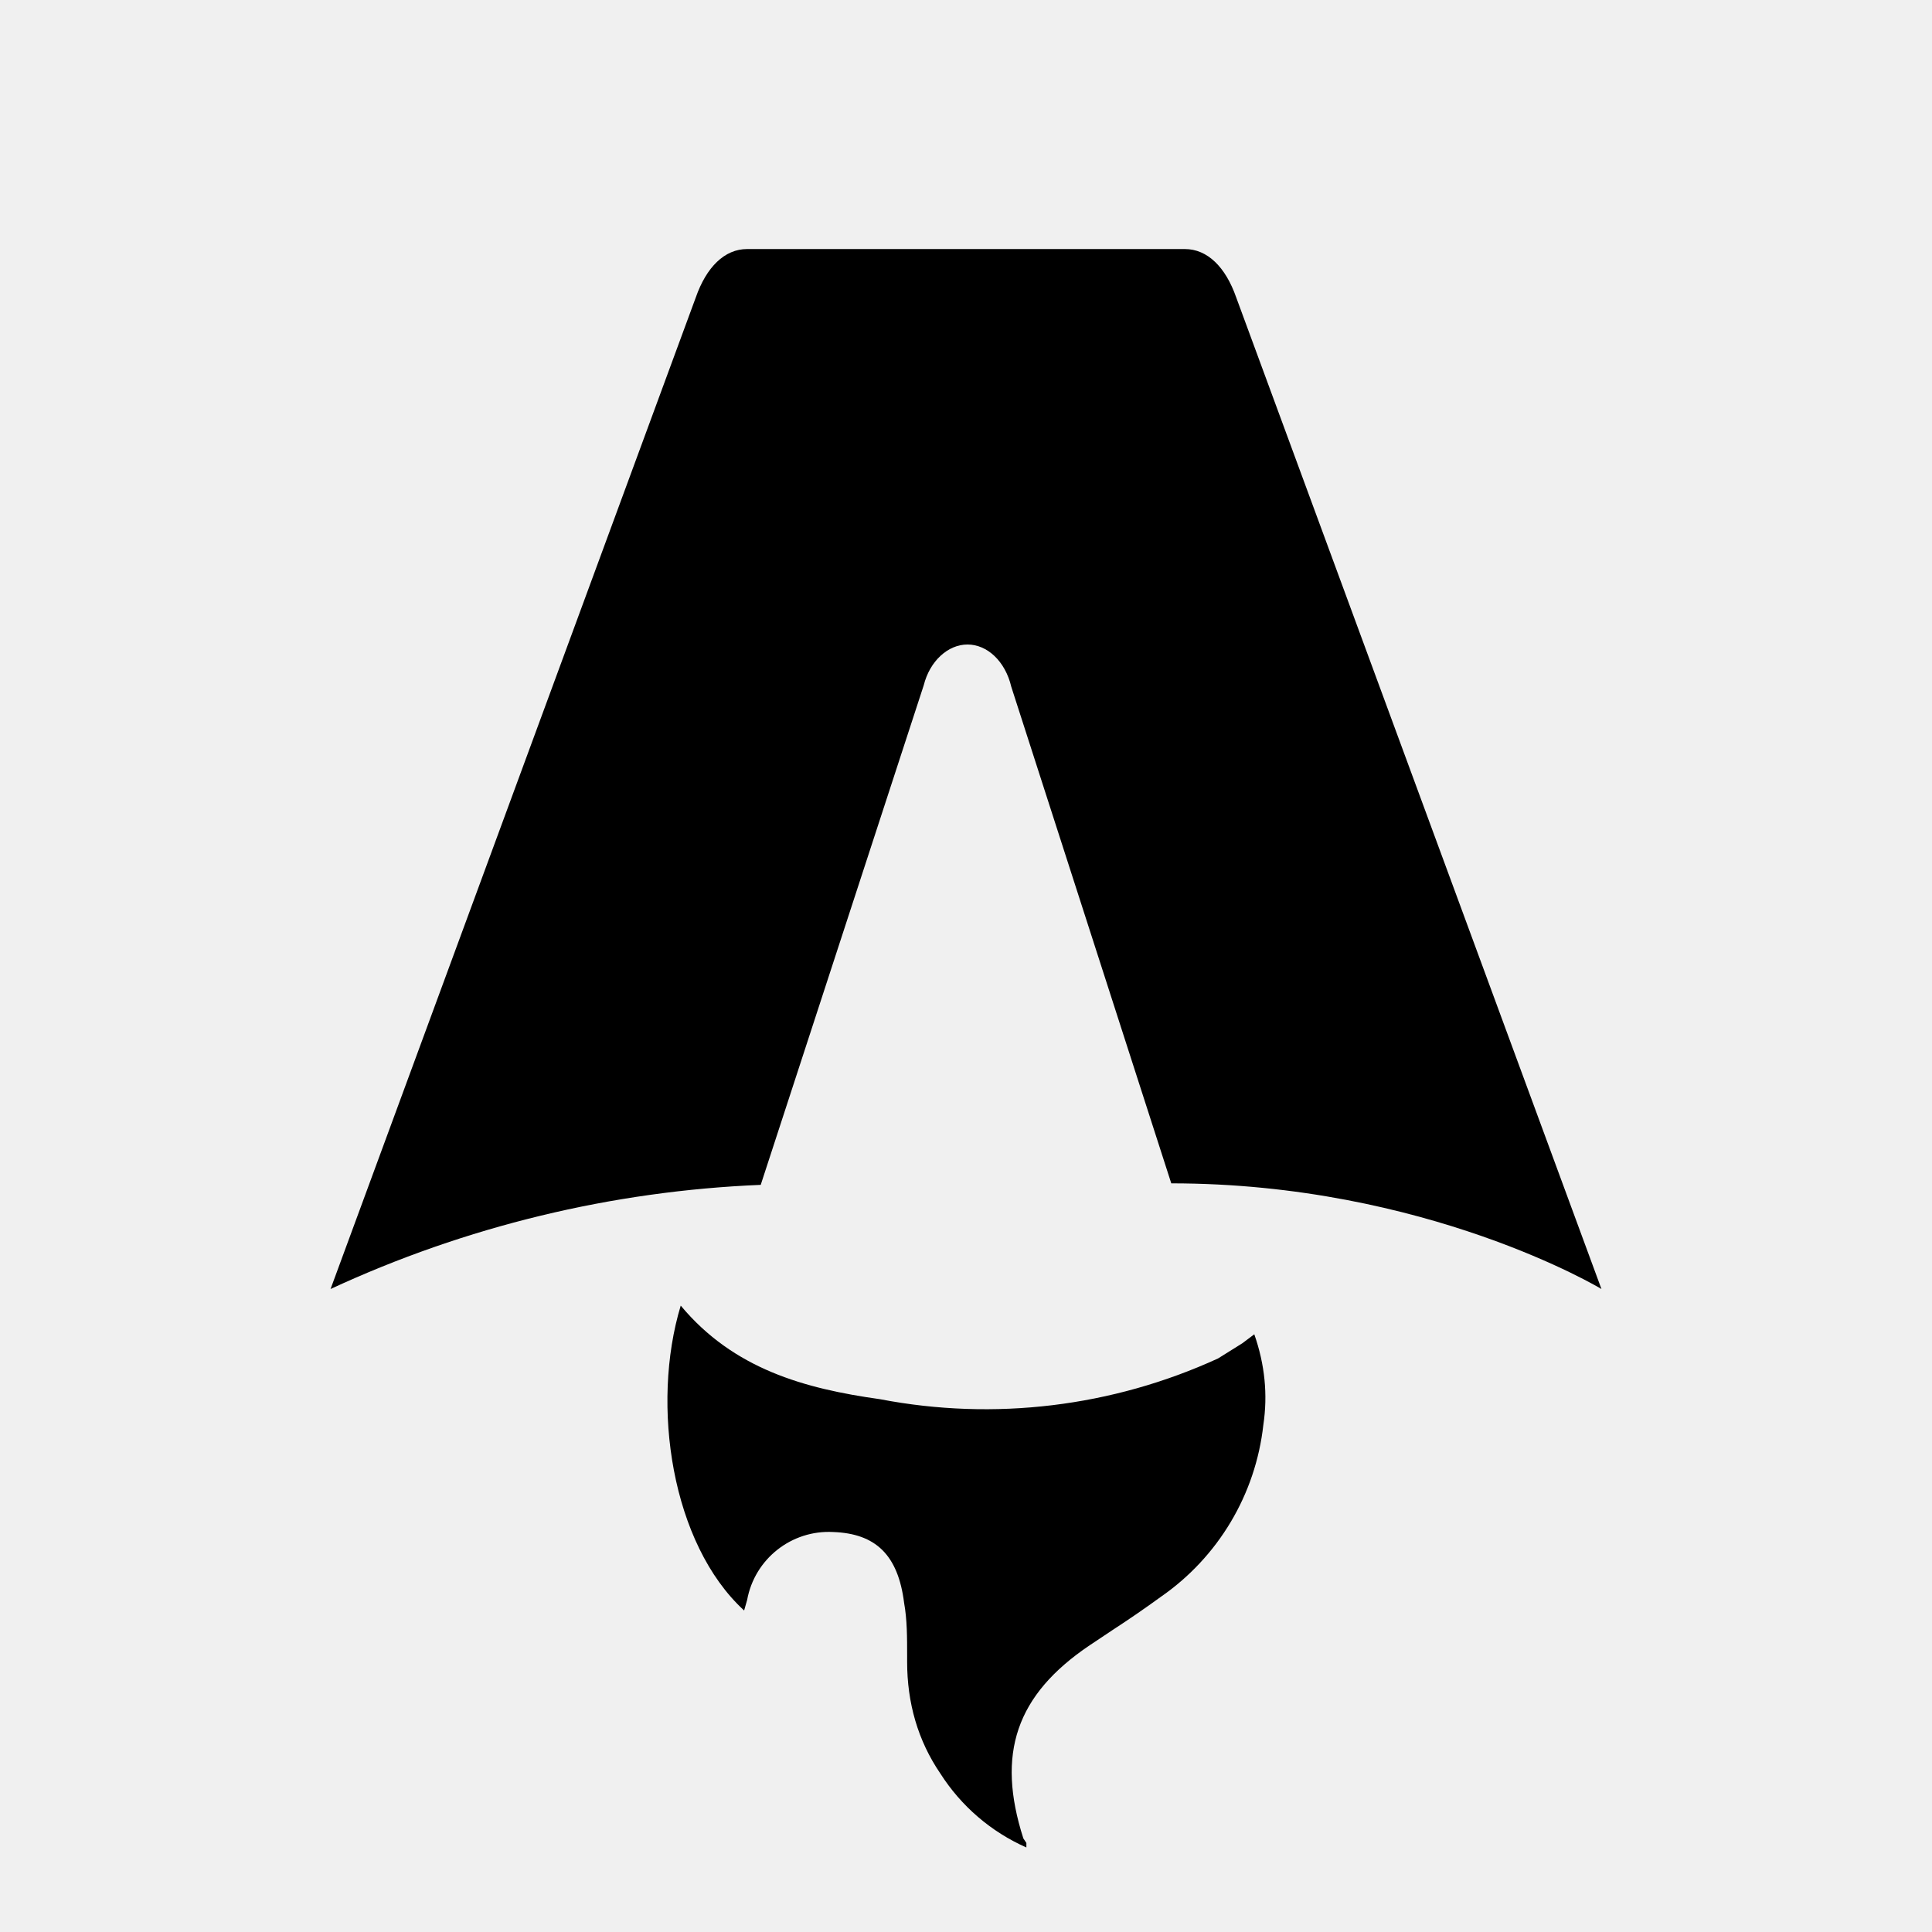
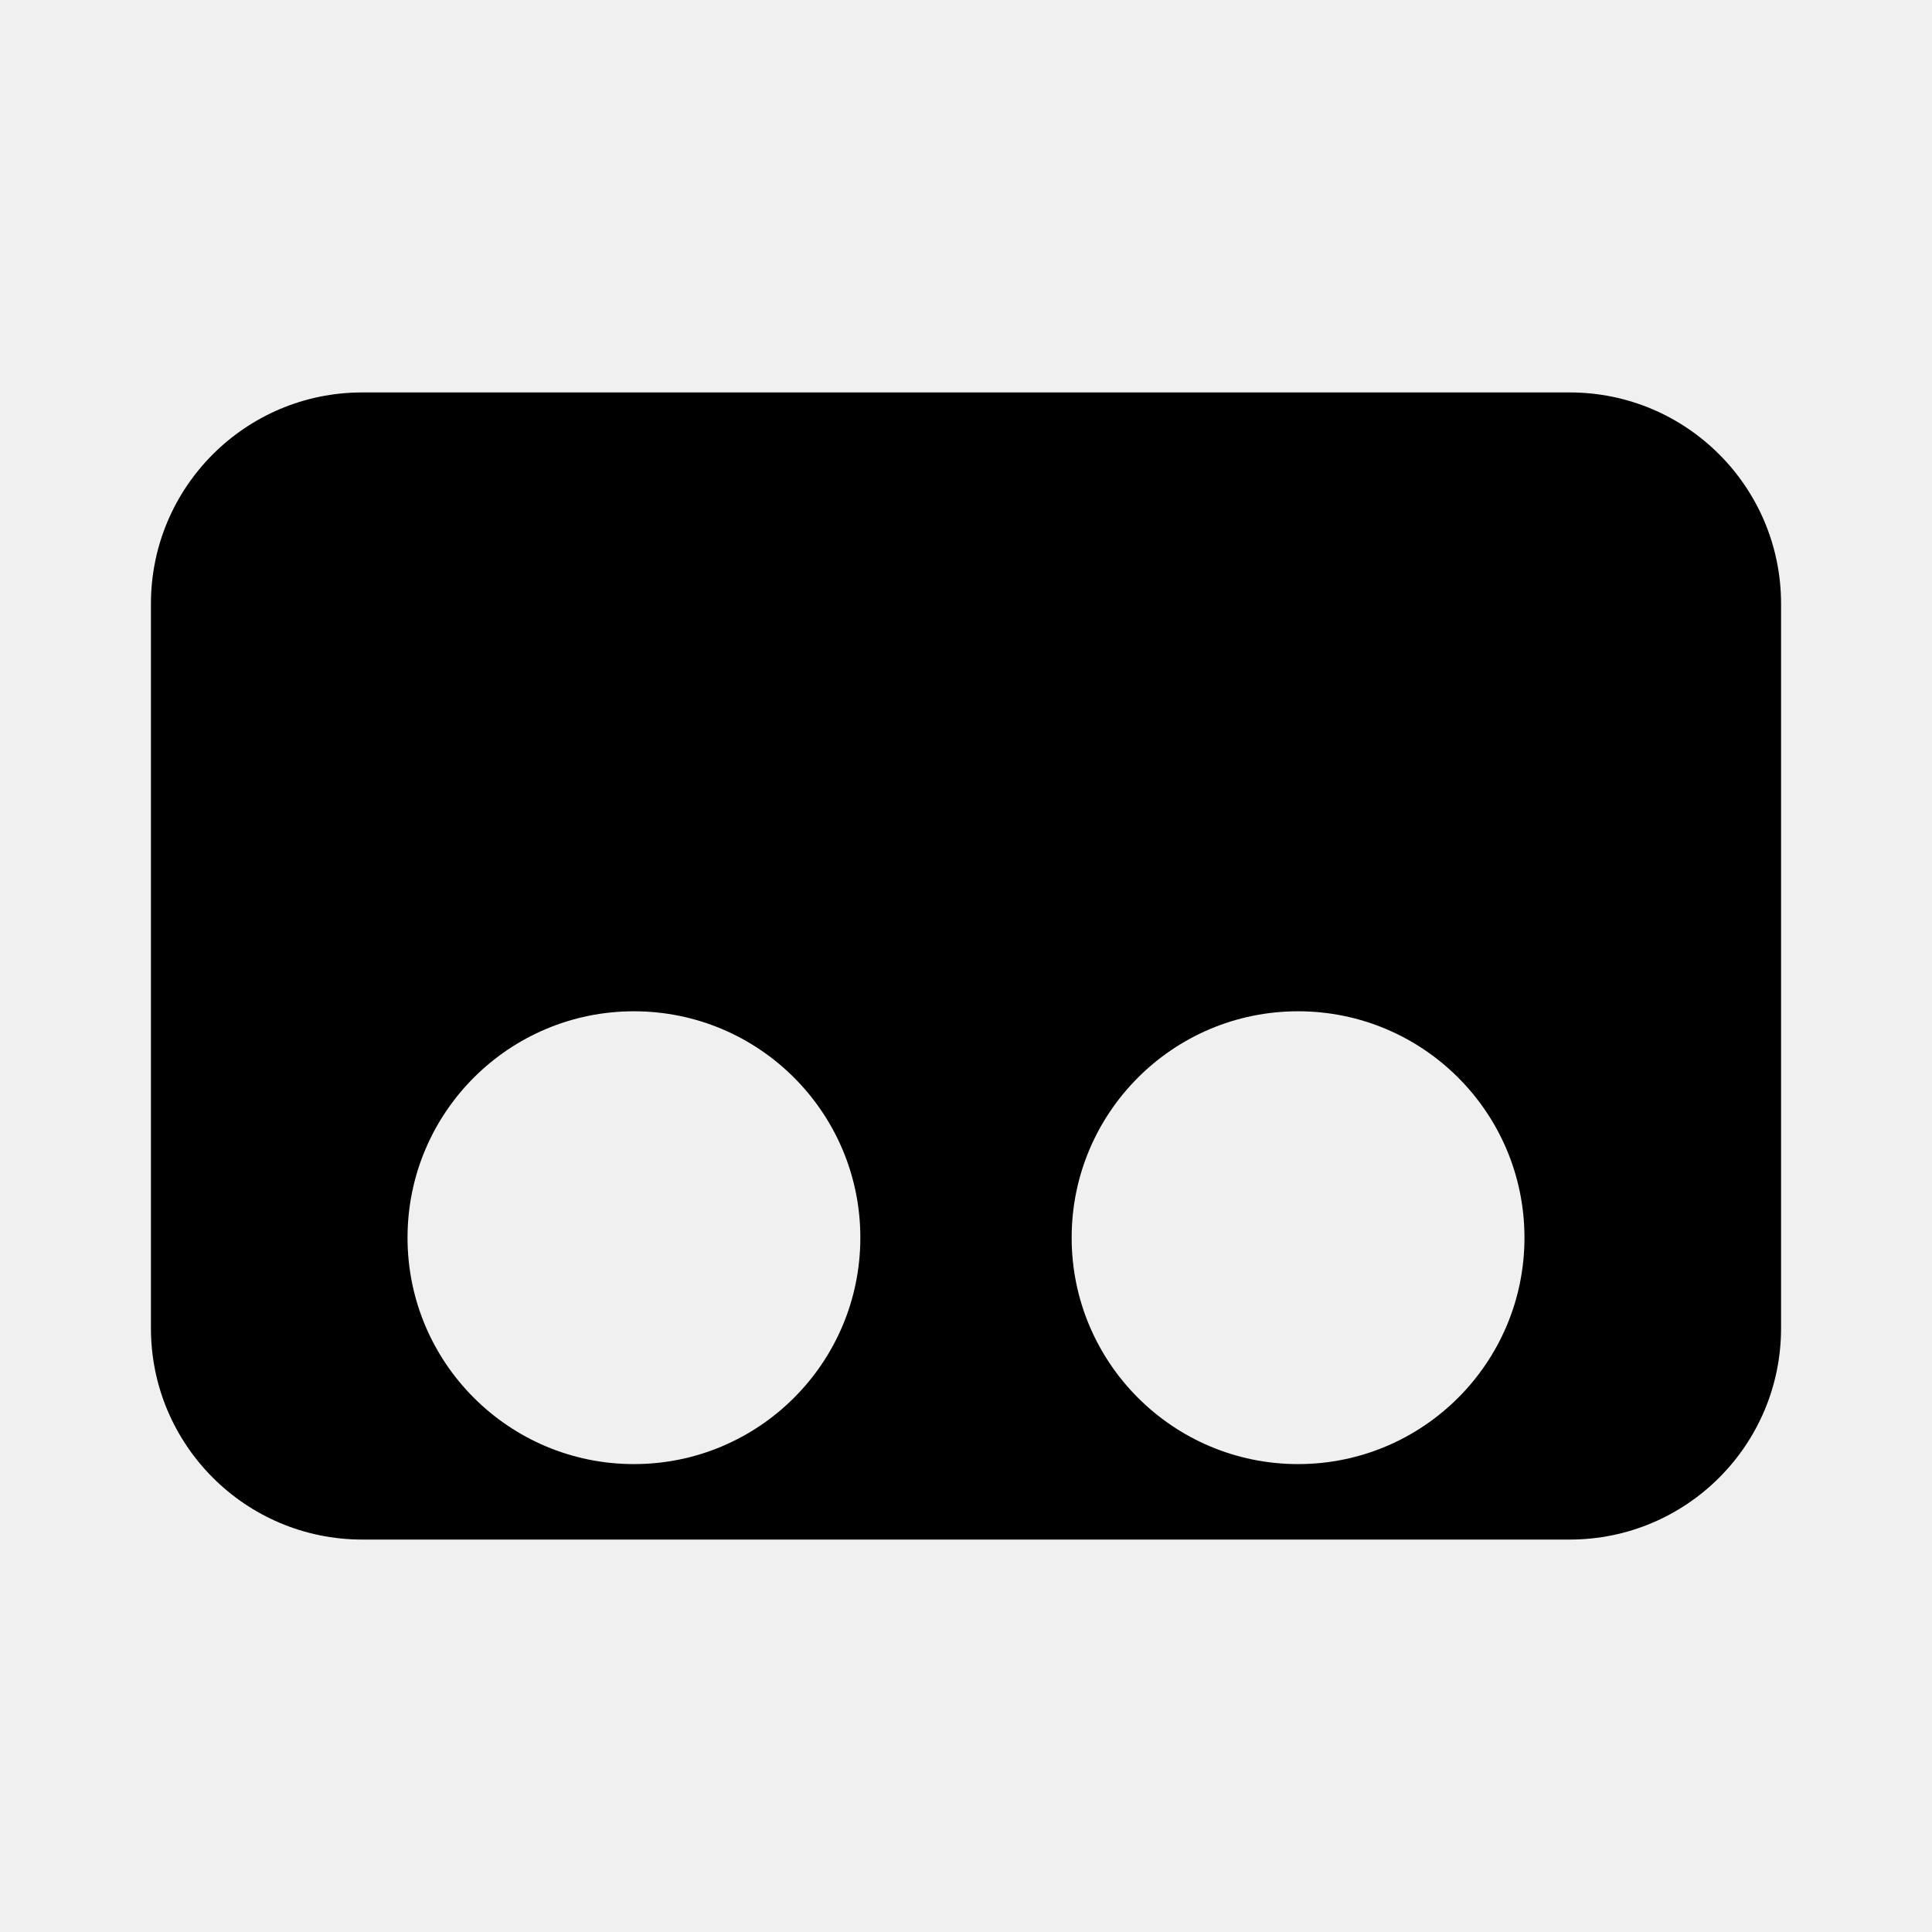
- <svg xmlns="http://www.w3.org/2000/svg" fill="none" viewBox="0 0 128 128">
-   <path d="M50.4 78.5a75.1 75.1 0 0 0-28.5 6.9l24.2-65.7c.7-2 1.9-3.2 3.4-3.2h29c1.5 0 2.7 1.2 3.4 3.2l24.2 65.7s-11.6-7-28.5-7L67 45.5c-.4-1.7-1.6-2.8-2.9-2.8-1.3 0-2.5 1.1-2.9 2.7L50.4 78.5Zm-1.1 28.2Zm-4.2-20.2c-2 6.6-.6 15.8 4.2 20.2a17.5 17.5 0 0 1 .2-.7 5.5 5.5 0 0 1 5.7-4.5c2.8.1 4.3 1.5 4.7 4.7.2 1.1.2 2.3.2 3.5v.4c0 2.7.7 5.2 2.2 7.4a13 13 0 0 0 5.7 4.9v-.3l-.2-.3c-1.8-5.6-.5-9.5 4.4-12.8l1.5-1a73 73 0 0 0 3.2-2.2 16 16 0 0 0 6.8-11.4c.3-2 .1-4-.6-6l-.8.6-1.6 1a37 37 0 0 1-22.4 2.7c-5-.7-9.7-2-13.2-6.2Z" />
+ <svg xmlns="http://www.w3.org/2000/svg" viewBox="0 0 128 128">
+   <mask id="cassette-cutout" maskUnits="userSpaceOnUse">
+     <rect x="0" y="0" width="128" height="128" fill="black" />
+     <rect x="10" y="26" width="108" height="76" rx="14" fill="white" />
+     <circle cx="42" cy="82" r="15" fill="black" />
+     <circle cx="86" cy="82" r="15" fill="black" />
+   </mask>
+   <rect class="fg" x="0" y="0" width="128" height="128" mask="url(#cassette-cutout)" />
  <style>
-         path { fill: #000; }
+         .fg { fill: #000; }
        @media (prefers-color-scheme: dark) {
-             path { fill: #FFF; }
+             .fg { fill: #FFF; }
        }
    </style>
</svg>
